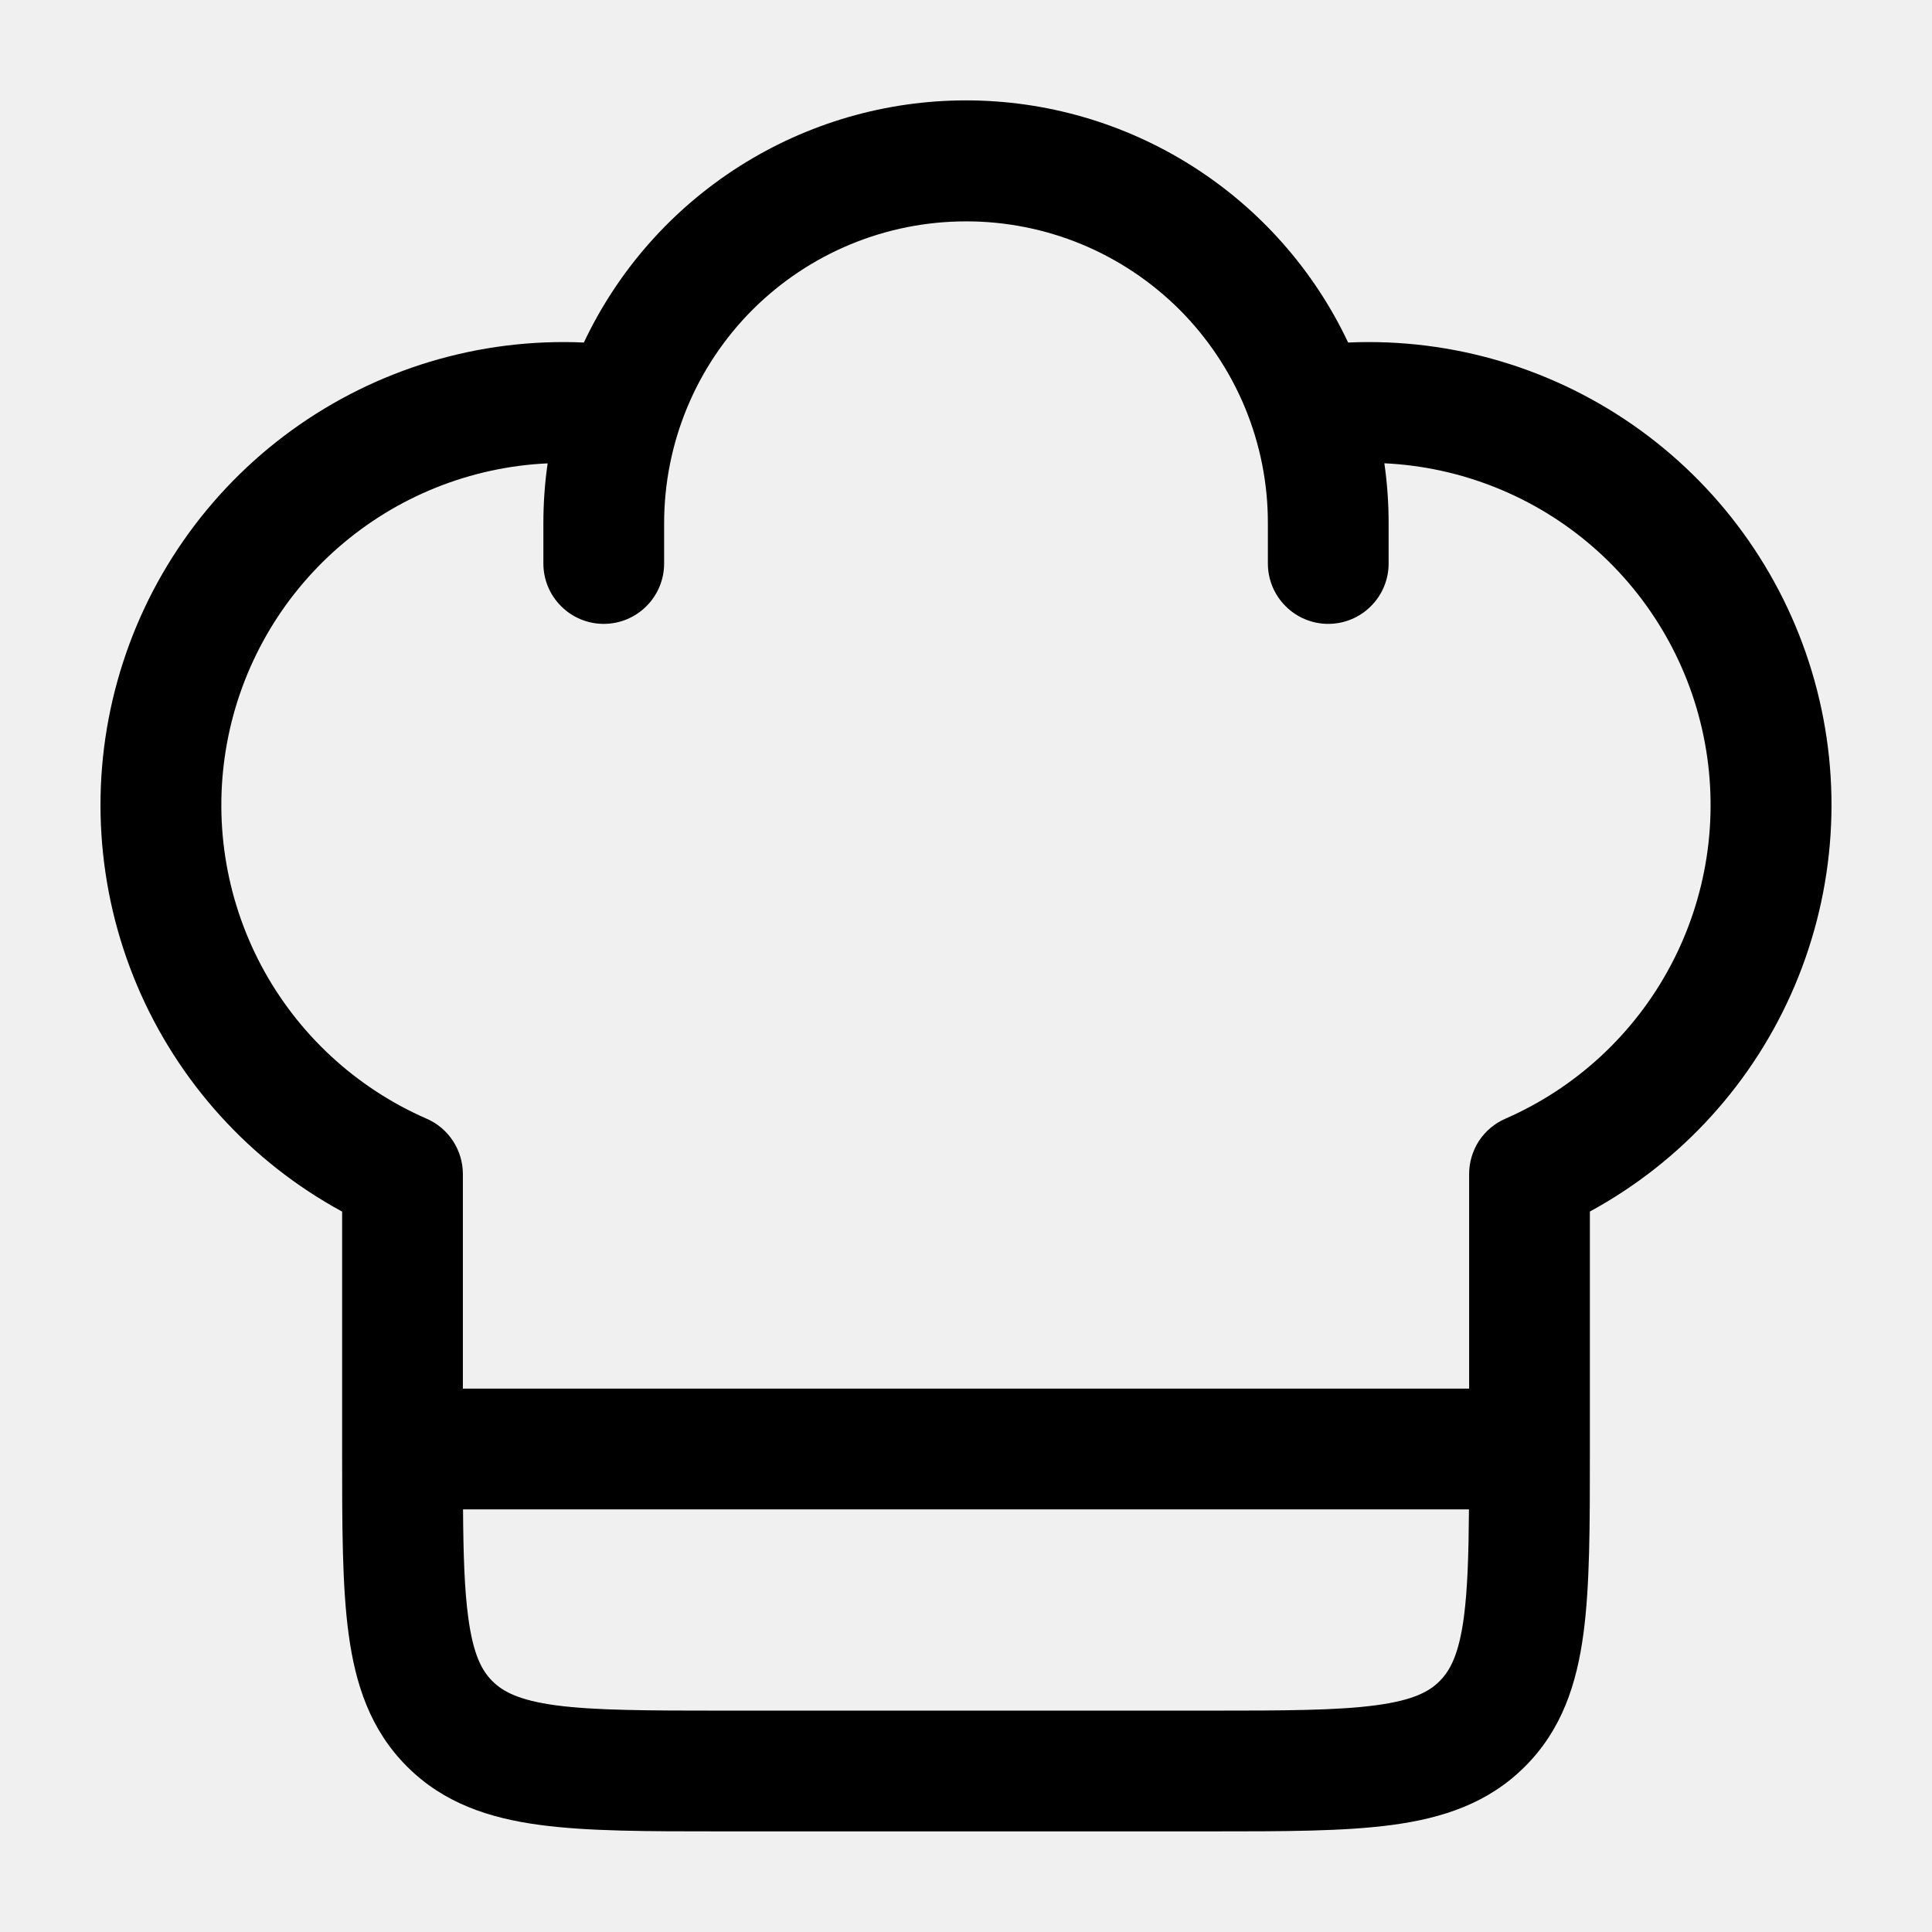
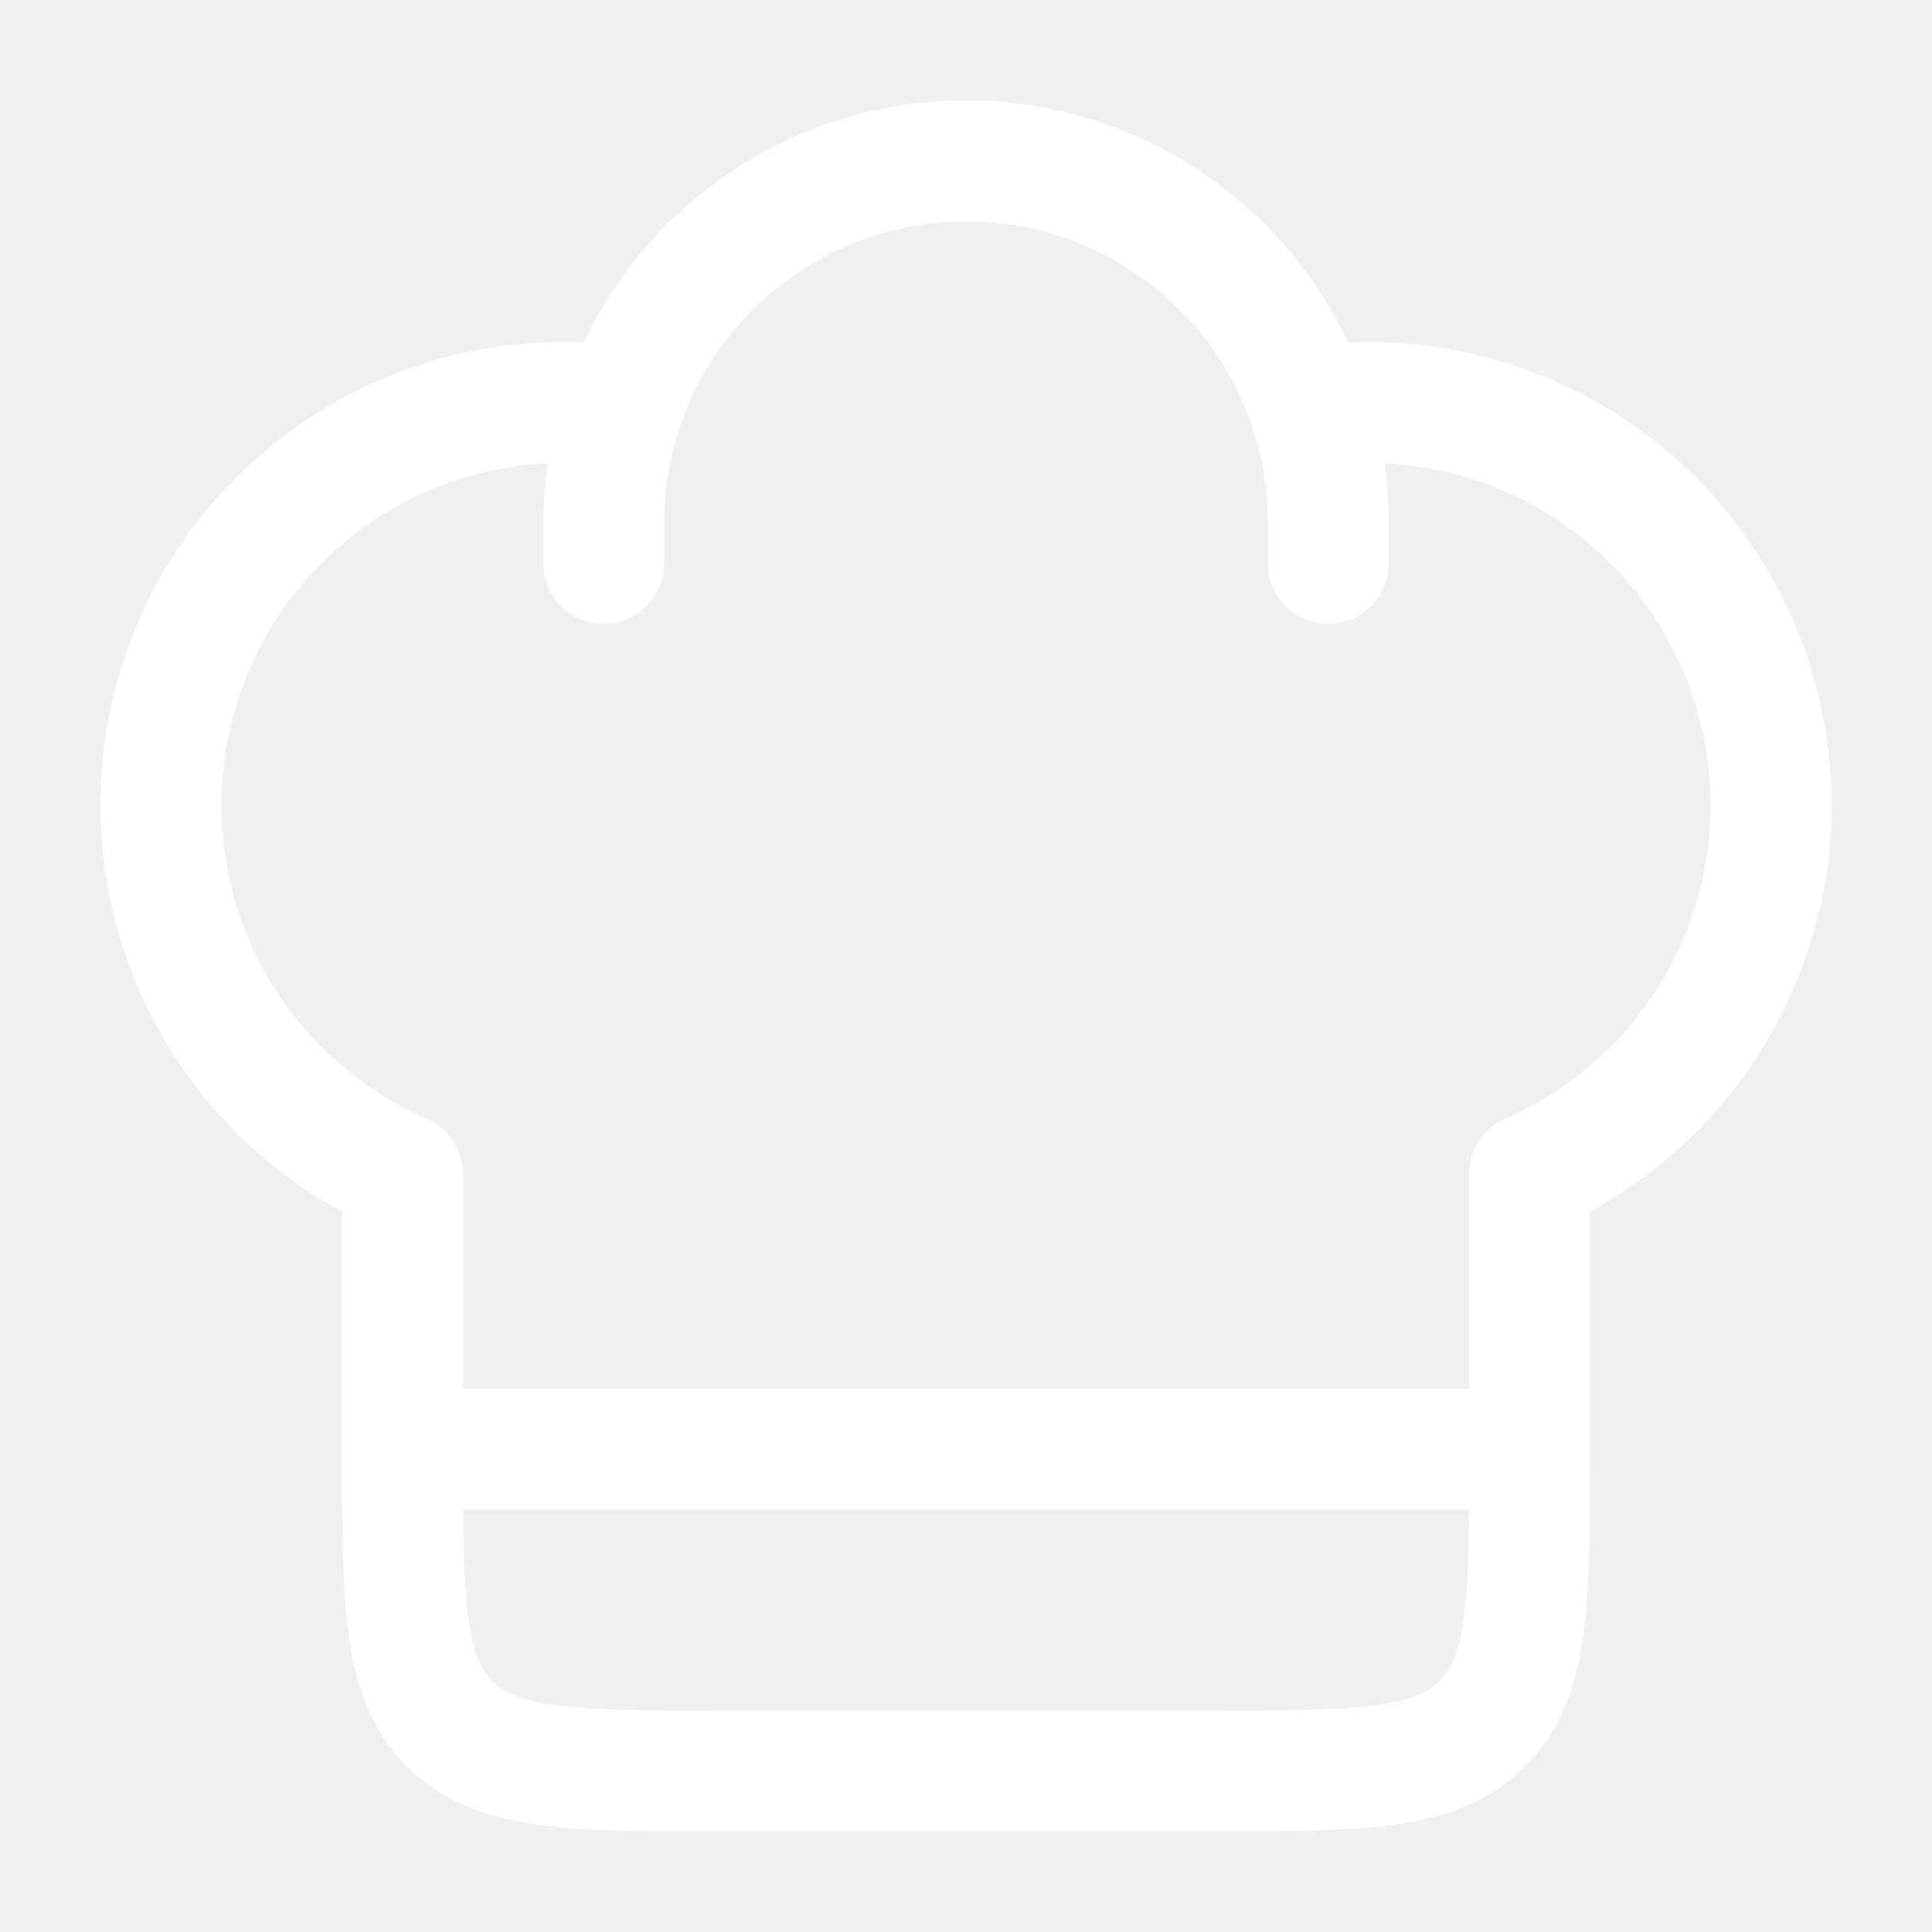
<svg xmlns="http://www.w3.org/2000/svg" width="24" height="24" viewBox="0 0 24 24" fill="none">
-   <path fill-rule="evenodd" clip-rule="evenodd" d="M7.253 4.255C7.678 3.355 8.35 2.595 9.19 2.063C10.031 1.53 11.005 1.247 12 1.247C12.995 1.247 13.969 1.53 14.81 2.063C15.65 2.595 16.322 3.355 16.747 4.255C18.046 4.197 19.326 4.582 20.378 5.345C21.43 6.108 22.193 7.206 22.541 8.458C22.89 9.711 22.803 11.044 22.296 12.242C21.79 13.439 20.892 14.429 19.75 15.05V18.052C19.75 18.951 19.75 19.7 19.67 20.294C19.586 20.922 19.4 21.489 18.944 21.944C18.489 22.4 17.922 22.586 17.294 22.67C16.7 22.75 15.95 22.75 15.052 22.75H8.948C8.05 22.75 7.3 22.75 6.706 22.67C6.078 22.586 5.511 22.4 5.056 21.944C4.6 21.489 4.414 20.922 4.33 20.294C4.25 19.7 4.25 18.951 4.25 18.052V15.051C3.108 14.43 2.21 13.44 1.703 12.242C1.197 11.045 1.11 9.712 1.459 8.459C1.807 7.207 2.57 6.109 3.622 5.346C4.674 4.583 5.954 4.197 7.253 4.255ZM6.803 5.756C5.844 5.8 4.929 6.168 4.206 6.798C3.482 7.429 2.994 8.286 2.82 9.23C2.646 10.174 2.796 11.148 3.246 11.996C3.696 12.843 4.42 13.513 5.3 13.897C5.434 13.955 5.547 14.051 5.627 14.173C5.707 14.296 5.75 14.438 5.75 14.584V17.25H18.25V14.584C18.25 14.438 18.293 14.296 18.372 14.173C18.453 14.051 18.566 13.955 18.7 13.897C19.579 13.513 20.303 12.843 20.753 11.995C21.203 11.148 21.353 10.173 21.179 9.23C21.005 8.286 20.516 7.429 19.793 6.798C19.07 6.168 18.155 5.8 17.197 5.755C17.232 5.998 17.25 6.247 17.25 6.5V7C17.25 7.199 17.171 7.39 17.03 7.53C16.89 7.671 16.699 7.75 16.5 7.75C16.301 7.75 16.11 7.671 15.97 7.53C15.829 7.39 15.75 7.199 15.75 7V6.5C15.751 6.007 15.654 5.52 15.466 5.064C15.277 4.609 15.001 4.196 14.653 3.847C14.304 3.499 13.891 3.223 13.436 3.034C12.98 2.846 12.492 2.749 12 2.75C11.005 2.75 10.052 3.145 9.348 3.848C8.645 4.552 8.25 5.505 8.25 6.5V7C8.25 7.199 8.171 7.39 8.03 7.53C7.89 7.671 7.699 7.75 7.5 7.75C7.301 7.75 7.11 7.671 6.97 7.53C6.829 7.39 6.75 7.199 6.75 7V6.5C6.75 6.247 6.768 5.999 6.803 5.756ZM18.248 18.75H5.752C5.756 19.32 5.77 19.75 5.817 20.095C5.879 20.556 5.986 20.754 6.117 20.884C6.248 21.014 6.444 21.121 6.905 21.184C7.388 21.248 8.036 21.25 9 21.25H15C15.964 21.25 16.612 21.248 17.095 21.183C17.556 21.121 17.754 21.014 17.884 20.883C18.014 20.752 18.121 20.556 18.184 20.095C18.23 19.749 18.244 19.319 18.248 18.75Z" fill="black" />
+   <path fill-rule="evenodd" clip-rule="evenodd" d="M7.253 4.255C7.678 3.355 8.35 2.595 9.19 2.063C10.031 1.53 11.005 1.247 12 1.247C12.995 1.247 13.969 1.53 14.81 2.063C15.65 2.595 16.322 3.355 16.747 4.255C18.046 4.197 19.326 4.582 20.378 5.345C21.43 6.108 22.193 7.206 22.541 8.458C22.89 9.711 22.803 11.044 22.296 12.242C21.79 13.439 20.892 14.429 19.75 15.05V18.052C19.75 18.951 19.75 19.7 19.67 20.294C19.586 20.922 19.4 21.489 18.944 21.944C18.489 22.4 17.922 22.586 17.294 22.67C16.7 22.75 15.95 22.75 15.052 22.75H8.948C8.05 22.75 7.3 22.75 6.706 22.67C6.078 22.586 5.511 22.4 5.056 21.944C4.6 21.489 4.414 20.922 4.33 20.294C4.25 19.7 4.25 18.951 4.25 18.052V15.051C3.108 14.43 2.21 13.44 1.703 12.242C1.197 11.045 1.11 9.712 1.459 8.459C1.807 7.207 2.57 6.109 3.622 5.346C4.674 4.583 5.954 4.197 7.253 4.255ZM6.803 5.756C5.844 5.8 4.929 6.168 4.206 6.798C3.482 7.429 2.994 8.286 2.82 9.23C2.646 10.174 2.796 11.148 3.246 11.996C3.696 12.843 4.42 13.513 5.3 13.897C5.434 13.955 5.547 14.051 5.627 14.173C5.707 14.296 5.75 14.438 5.75 14.584V17.25H18.25V14.584C18.25 14.438 18.293 14.296 18.372 14.173C18.453 14.051 18.566 13.955 18.7 13.897C19.579 13.513 20.303 12.843 20.753 11.995C21.203 11.148 21.353 10.173 21.179 9.23C21.005 8.286 20.516 7.429 19.793 6.798C19.07 6.168 18.155 5.8 17.197 5.755C17.232 5.998 17.25 6.247 17.25 6.5V7C17.25 7.199 17.171 7.39 17.03 7.53C16.89 7.671 16.699 7.75 16.5 7.75C16.301 7.75 16.11 7.671 15.97 7.53C15.829 7.39 15.75 7.199 15.75 7V6.5C15.751 6.007 15.654 5.52 15.466 5.064C15.277 4.609 15.001 4.196 14.653 3.847C14.304 3.499 13.891 3.223 13.436 3.034C12.98 2.846 12.492 2.749 12 2.75C11.005 2.75 10.052 3.145 9.348 3.848C8.645 4.552 8.25 5.505 8.25 6.5V7C8.25 7.199 8.171 7.39 8.03 7.53C7.89 7.671 7.699 7.75 7.5 7.75C7.301 7.75 7.11 7.671 6.97 7.53C6.829 7.39 6.75 7.199 6.75 7V6.5C6.75 6.247 6.768 5.999 6.803 5.756ZM18.248 18.75H5.752C5.756 19.32 5.77 19.75 5.817 20.095C5.879 20.556 5.986 20.754 6.117 20.884C6.248 21.014 6.444 21.121 6.905 21.184C7.388 21.248 8.036 21.25 9 21.25H15C15.964 21.25 16.612 21.248 17.095 21.183C17.556 21.121 17.754 21.014 17.884 20.883C18.014 20.752 18.121 20.556 18.184 20.095C18.23 19.749 18.244 19.319 18.248 18.75Z" fill="#fff" />
</svg>
